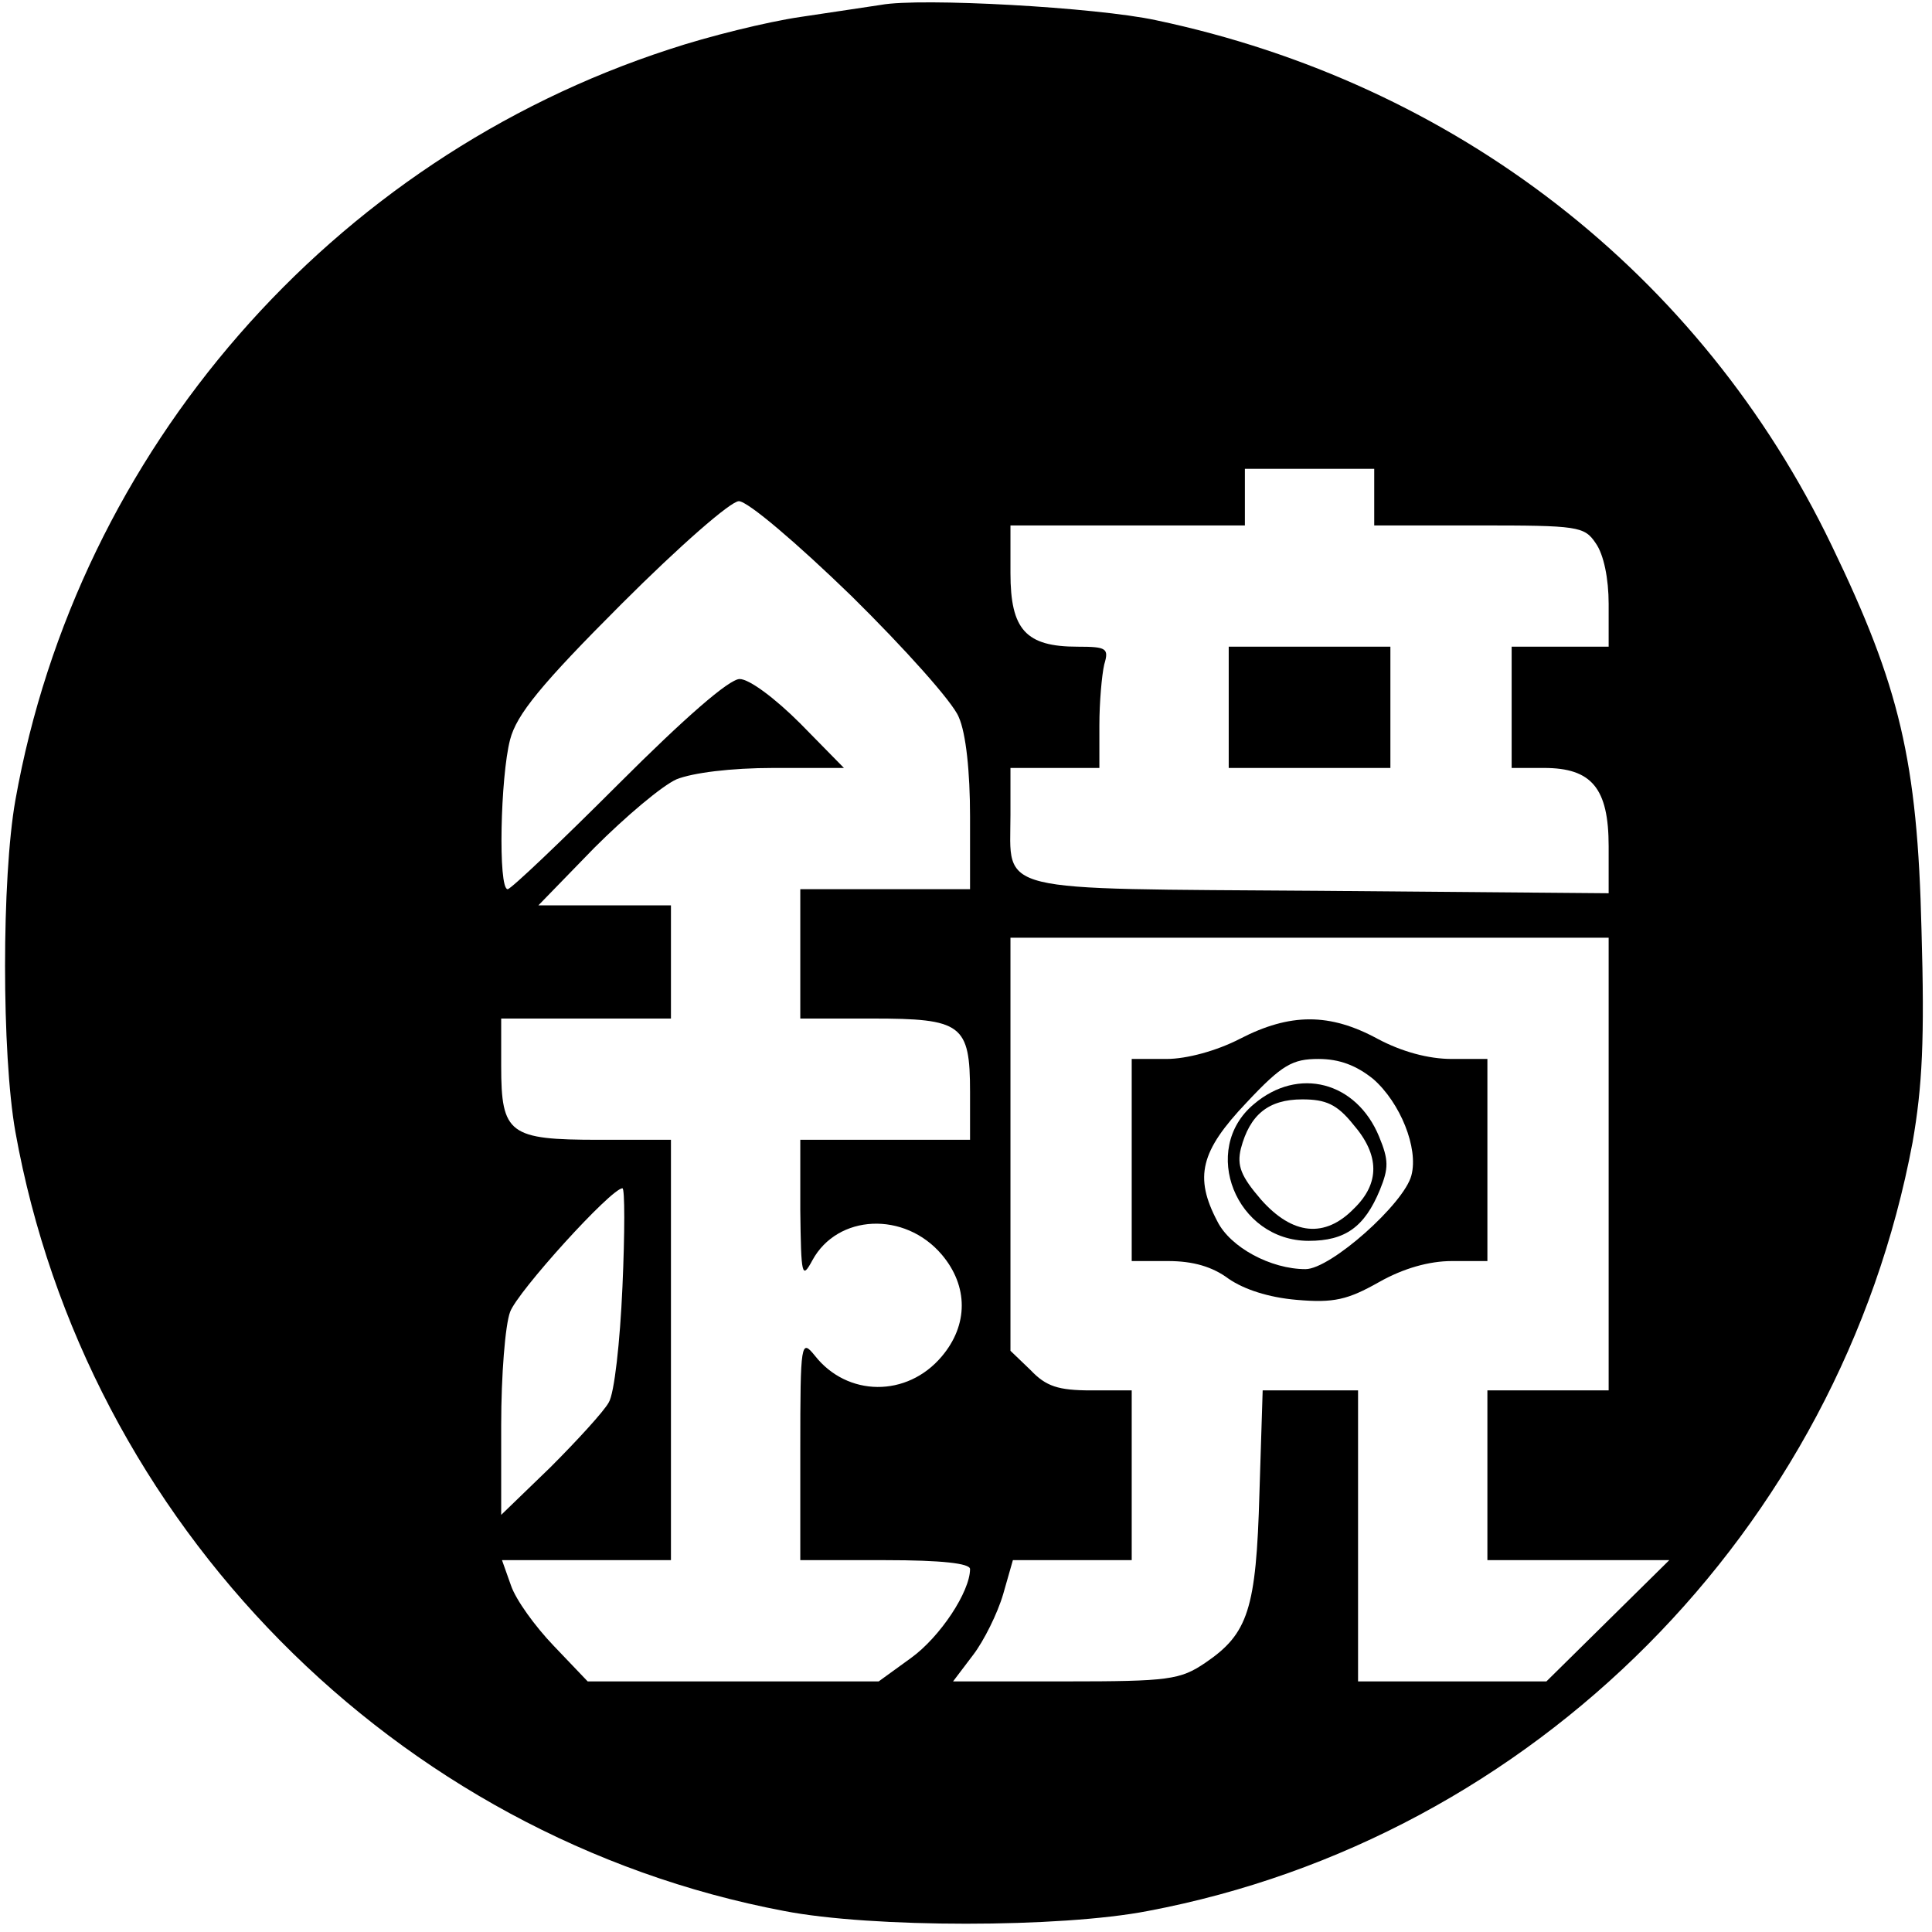
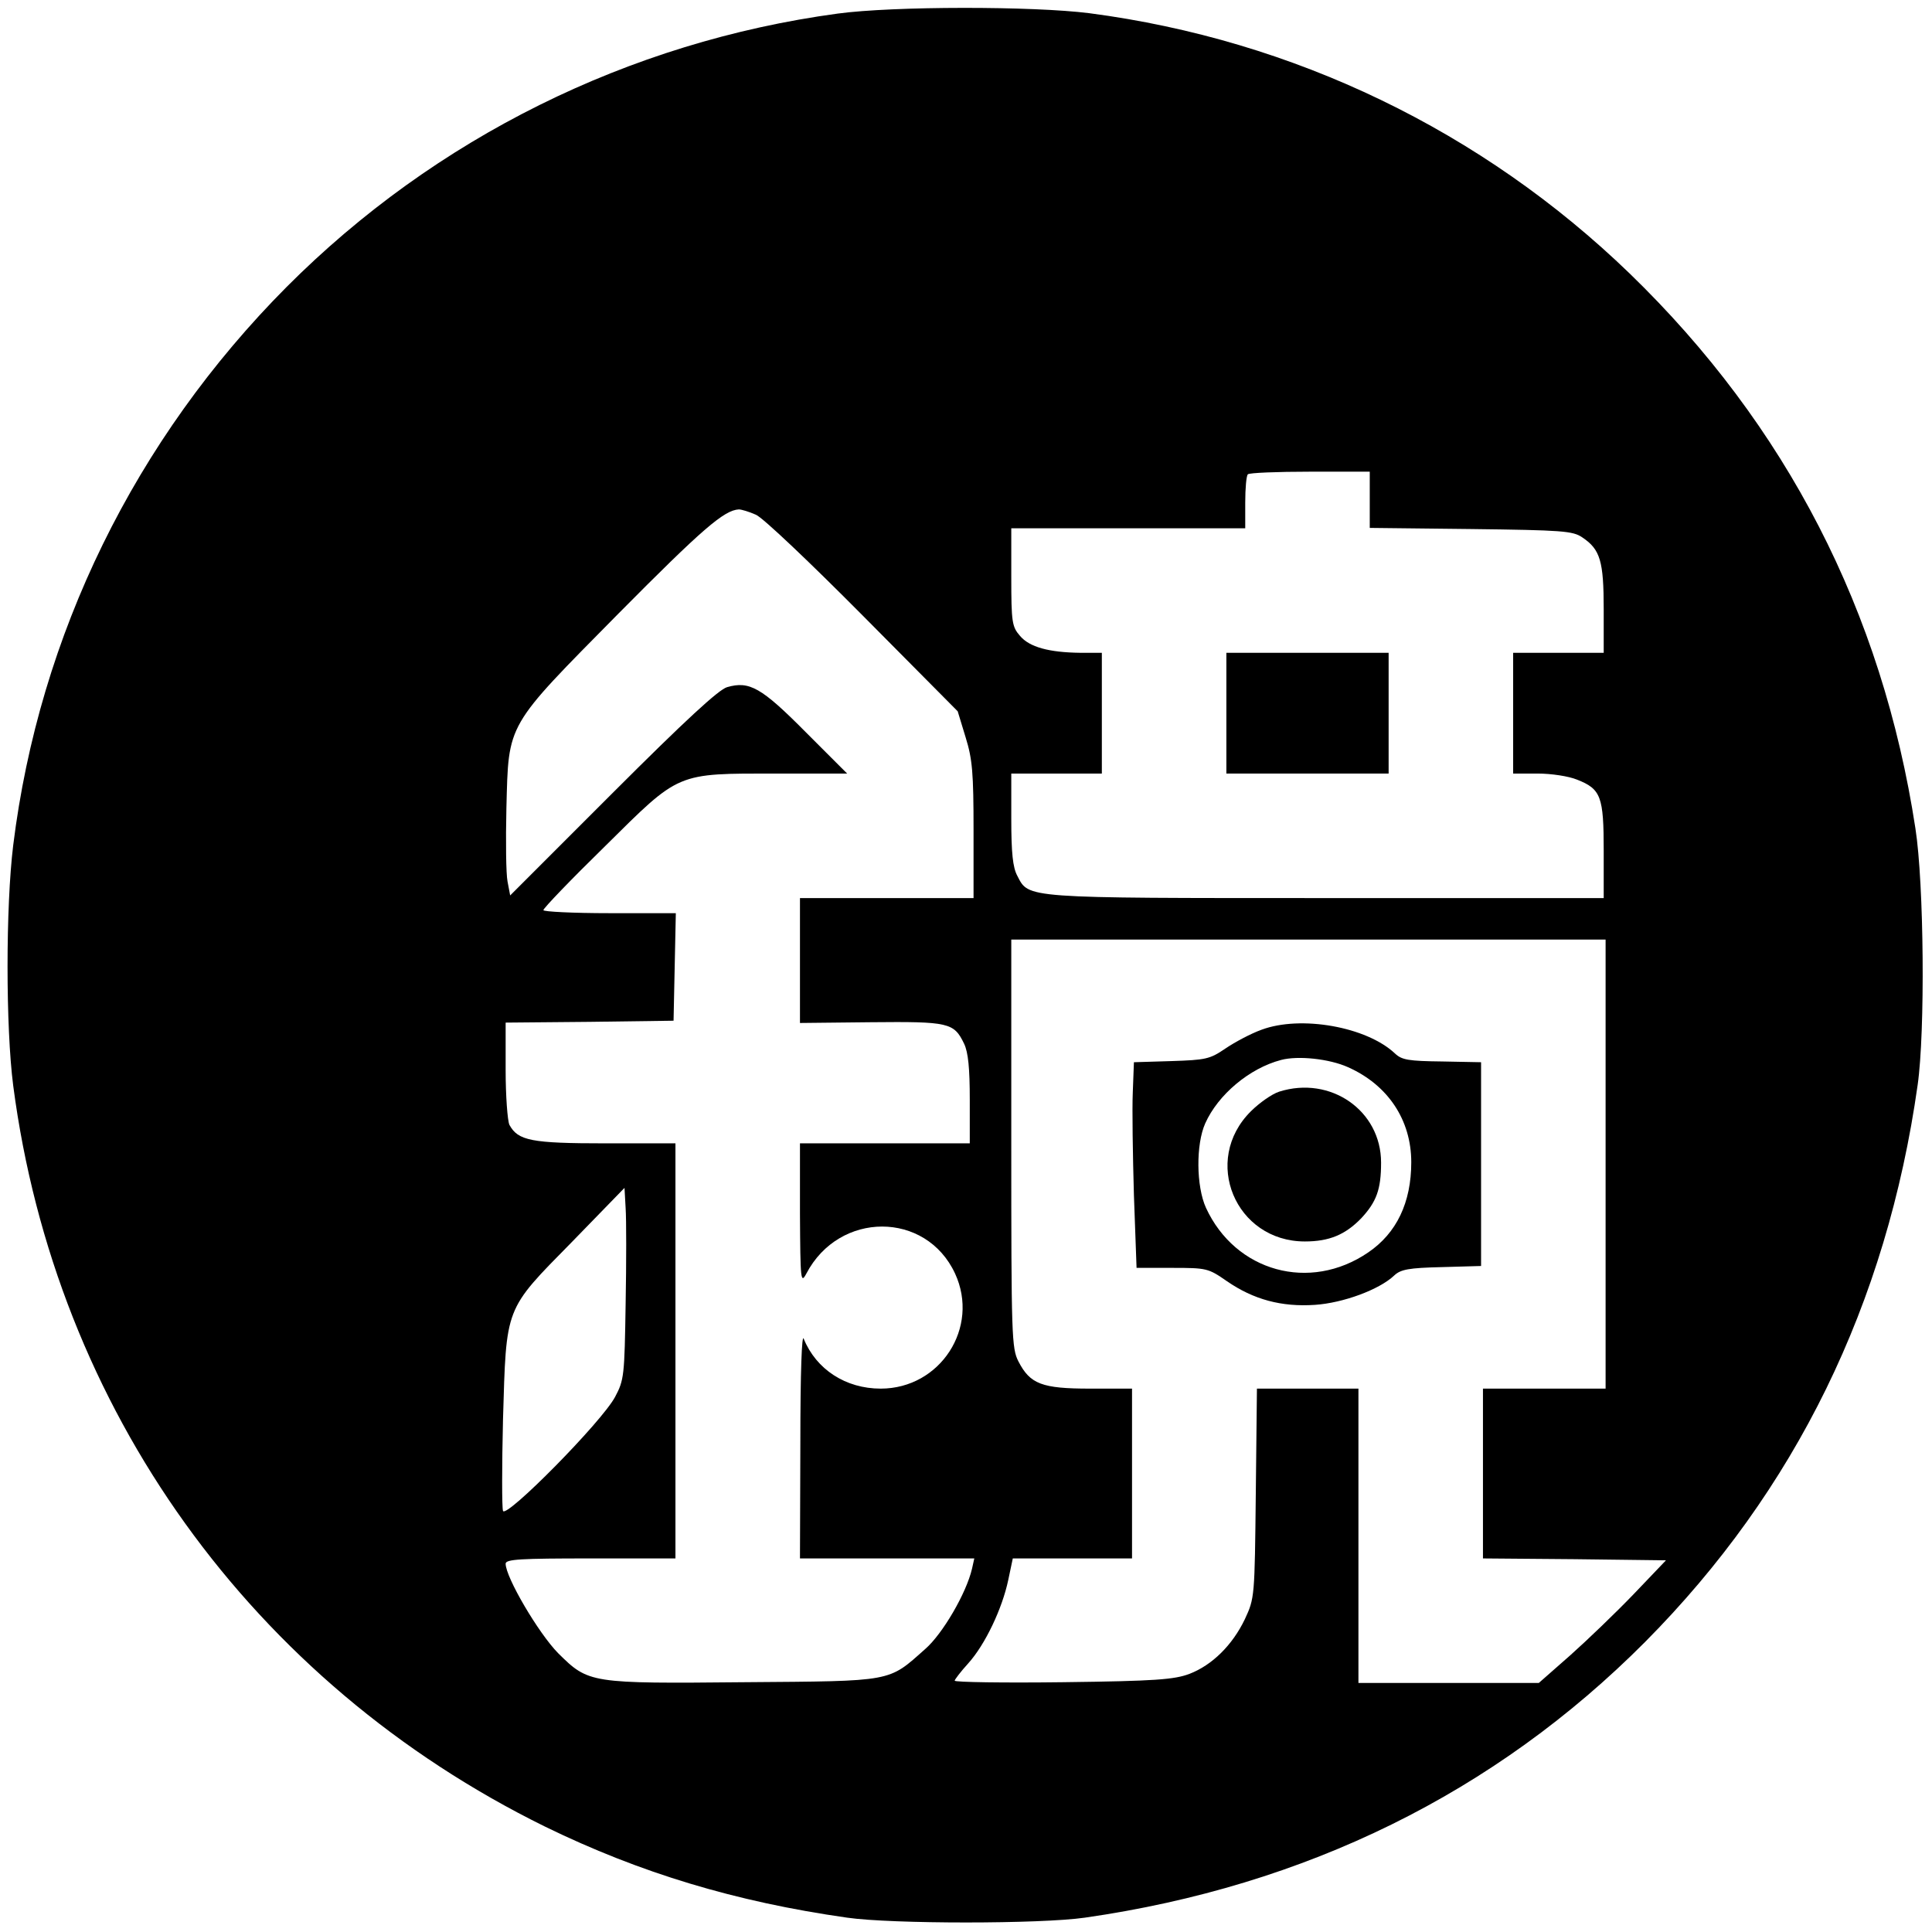
- <svg xmlns="http://www.w3.org/2000/svg" version="1" width="318.667" height="318.667" viewBox="0 0 239 239">
-   <path d="M109 .6c-1.4.2-5.9.9-10 1.5s-11.4 2.4-16.2 4C41 19.7 9.6 55.7 1.9 99c-1.7 9.6-1.7 31.4 0 41 8.7 48.5 47 87.3 95.1 96.4 10.8 2.1 34.2 2.1 45 0 47.7-9 85.6-47.1 94.6-95.1 1.2-6.9 1.5-12.7 1.1-26.3-.5-20.9-2.7-30.1-11.1-47.5-16.2-33.7-46.6-57.2-83.6-65-7.4-1.6-29.1-2.8-34-1.9zm61 60.9V65h12.9c12.3 0 13.1.1 14.5 2.2 1 1.4 1.6 4.4 1.6 7.5V80h-12v15h4c5.9 0 8 2.5 8 9.7v5.8l-35.7-.3c-40.9-.3-38.3.4-38.3-9.4V95h11v-5.3c0-2.8.3-6.2.6-7.5.6-2 .3-2.2-3.3-2.2-6.4 0-8.3-2.1-8.3-9.1V65h29v-7h16v3.5zm-64.7 12.2c6.6 6.5 12.6 13.2 13.3 15 .9 2 1.4 6.8 1.4 12.3v9H99v16h8.9c11.1 0 12.1.7 12.1 9.1v5.9H99v8.7c.1 8.2.2 8.6 1.5 6.2 3.1-5.7 11.4-6.1 16-.7 3.3 3.9 3.3 8.7 0 12.6-4.3 5.1-11.7 5-15.7-.1-1.7-2.1-1.8-1.7-1.8 11.5V193h10.5c7 0 10.5.4 10.5 1.1 0 2.8-3.7 8.4-7.3 11l-4 2.9h-36l-4.2-4.4c-2.3-2.4-4.7-5.7-5.3-7.5l-1.1-3.1H83v-52h-8.9c-11.1 0-12.1-.7-12.1-9.1V126h21v-14H66.6l6.9-7.1c3.9-3.9 8.4-7.7 10.2-8.5 2-.8 6.7-1.4 12-1.4h8.7L99 89.5c-3.1-3.1-6.3-5.5-7.5-5.5-1.3 0-6.8 4.8-15 13-7.1 7.1-13.3 13-13.7 13-1.2 0-.9-13.9.3-18.5.8-3.1 3.8-6.8 13.8-16.8C84.1 67.5 90.4 62 91.4 62c1.1 0 7.2 5.2 13.9 11.7zM199 144v28h-15v21h22.5l-7.6 7.5-7.6 7.5H168v-36h-11.8l-.4 12.7c-.4 14.4-1.4 17.4-6.7 21-3.1 2.1-4.5 2.3-17.3 2.3h-13.9l2.5-3.3c1.3-1.7 3-5.1 3.7-7.5l1.2-4.2H140v-21h-5c-4.1 0-5.6-.5-7.5-2.5l-2.5-2.4V116h74v28zM77 159.2c-.3 6.8-1 13.2-1.7 14.3-.6 1.1-3.9 4.7-7.2 8l-6.1 5.9v-11.1c0-6.2.5-12.4 1.1-14C64 159.8 75.6 147 77 147c.3 0 .3 5.5 0 12.2z" />
-   <path d="M152 87.5V95h20V80h-20v7.5zM153.4 128.5c-2.9 1.5-6.6 2.5-9.1 2.5H140v25h4.5c3.1 0 5.5.7 7.5 2.2 1.9 1.3 4.9 2.3 8.4 2.6 4.6.4 6.3 0 10.2-2.2 3-1.7 6.2-2.6 9-2.6h4.4v-25h-4.4c-2.9 0-6.2-.9-9.2-2.5-5.9-3.2-10.8-3.2-17 0zm16.5 5c3.3 2.9 5.6 8.5 4.7 11.9-.9 3.5-10 11.6-13.1 11.6-4.3 0-9.3-2.7-10.9-5.9-2.9-5.5-2.1-8.7 3.6-14.7 4.4-4.7 5.7-5.4 8.9-5.4 2.6 0 4.7.8 6.8 2.5z" />
-   <path d="M155.1 136.6c-6.7 5.6-2.2 16.9 6.8 16.9 4.5 0 6.9-1.7 8.8-6.3 1.1-2.7 1.1-3.7-.1-6.6-2.8-6.8-10-8.7-15.5-4zm12.3 2.5c3.3 3.8 3.3 7.3.1 10.4-3.6 3.7-7.6 3.3-11.5-1.1-2.5-2.9-3-4.2-2.5-6.3 1.1-4.2 3.4-6.1 7.6-6.1 2.9 0 4.3.6 6.3 3.1z" />
+ <svg xmlns="http://www.w3.org/2000/svg" version="1.0" width="512pt" height="512pt" viewBox="0 0 512 512" preserveAspectRatio="xMidYMid meet">
+   <g transform="translate(0,512) scale(0.1,-0.1)" fill="#000000" stroke="none">
+     <path d="M2220 5084 c-554 -75 -1067 -330 -1460 -724 -402 -404 -656 -922 -725 -1480 -20 -163 -20 -482 0 -637 112 -857 633 -1582 1410 -1964 250 -122 504 -199 800 -241 118 -17 512 -17 630 0 586 84 1087 331 1485 731 398 401 640 895 722 1476 20 140 17 533 -6 680 -88 575 -342 1068 -757 1470 -391 378 -890 619 -1432 690 -150 19 -519 19 -667 -1z m1410 -1288 l0 -75 268 -3 c243 -3 270 -5 295 -22 48 -32 57 -63 57 -191 l0 -115 -120 0 -120 0 0 -160 0 -160 65 0 c36 0 82 -7 104 -16 64 -25 71 -45 71 -189 l0 -125 -735 0 c-806 0 -788 -1 -819 59 -12 22 -16 61 -16 151 l0 120 120 0 120 0 0 160 0 160 -57 0 c-83 1 -135 15 -160 45 -21 24 -23 36 -23 156 l0 129 310 0 310 0 0 68 c0 38 3 72 7 75 3 4 78 7 165 7 l158 0 0 -74z m-1627 -40 c18 -7 145 -128 283 -267 l252 -254 21 -69 c18 -58 21 -94 21 -247 l0 -179 -230 0 -230 0 0 -166 0 -165 188 2 c207 2 220 -1 247 -57 11 -23 15 -66 15 -148 l0 -116 -225 0 -225 0 0 -187 c1 -177 2 -186 17 -158 87 166 317 166 394 0 66 -143 -39 -305 -197 -305 -93 0 -171 51 -204 132 -5 15 -9 -84 -9 -279 l-1 -303 231 0 231 0 -6 -27 c-15 -65 -78 -173 -124 -213 -99 -88 -82 -85 -477 -88 -413 -4 -415 -3 -496 77 -52 53 -139 201 -139 237 0 12 40 14 225 14 l225 0 0 550 0 550 -185 0 c-197 0 -232 7 -255 49 -5 11 -10 76 -10 145 l0 126 223 2 222 3 3 143 3 142 -176 0 c-96 0 -175 4 -175 8 0 5 73 81 163 169 200 198 187 193 456 193 l186 0 -110 110 c-117 118 -149 136 -208 119 -22 -6 -111 -88 -304 -281 l-271 -271 -7 37 c-4 20 -5 107 -3 194 6 229 -3 212 297 516 223 225 280 274 319 276 7 0 27 -6 45 -14z m2252 -1721 l0 -595 -162 0 -163 0 0 -225 0 -225 243 -2 242 -3 -85 -89 c-47 -49 -123 -122 -169 -163 l-83 -73 -239 0 -239 0 0 390 0 390 -134 0 -135 0 -3 -277 c-3 -276 -3 -278 -29 -334 -33 -69 -87 -122 -147 -145 -40 -15 -90 -19 -334 -22 -159 -2 -288 0 -288 4 0 3 16 24 36 46 45 50 90 145 106 221 l12 57 158 0 158 0 0 225 0 225 -111 0 c-128 0 -159 12 -190 72 -18 35 -19 66 -19 578 l0 540 788 0 787 0 0 -595z m-2597 -370 c-3 -191 -4 -202 -28 -247 -35 -66 -289 -323 -297 -302 -3 9 -3 118 0 242 9 302 3 288 182 470 l140 144 3 -54 c2 -29 2 -143 0 -253z" />
+     <path d="M3250 3230 l0 -160 215 0 215 0 0 160 0 160 -215 0 -215 0 0 -160z" />
+     <path d="M3343 2391 c-28 -10 -71 -33 -96 -50 -41 -28 -52 -30 -143 -33 l-99 -3 -3 -80 c-2 -44 0 -167 3 -272 l7 -193 94 0 c92 0 96 -1 145 -35 71 -49 145 -69 234 -63 74 5 170 40 210 78 17 16 39 20 125 22 l105 3 0 270 0 270 -103 2 c-89 1 -107 4 -125 21 -75 71 -250 102 -354 63z m229 -99 c106 -47 168 -140 168 -252 0 -107 -39 -188 -114 -239 -155 -106 -352 -51 -430 118 -26 57 -27 168 -2 224 34 76 117 146 201 168 45 12 128 3 177 -19z" />
+     <path d="M3390 2227 c-19 -6 -53 -30 -75 -52 -131 -130 -41 -345 143 -345 65 0 107 18 149 61 41 44 53 77 53 148 0 138 -134 231 -270 188z" />
+   </g>
</svg>
